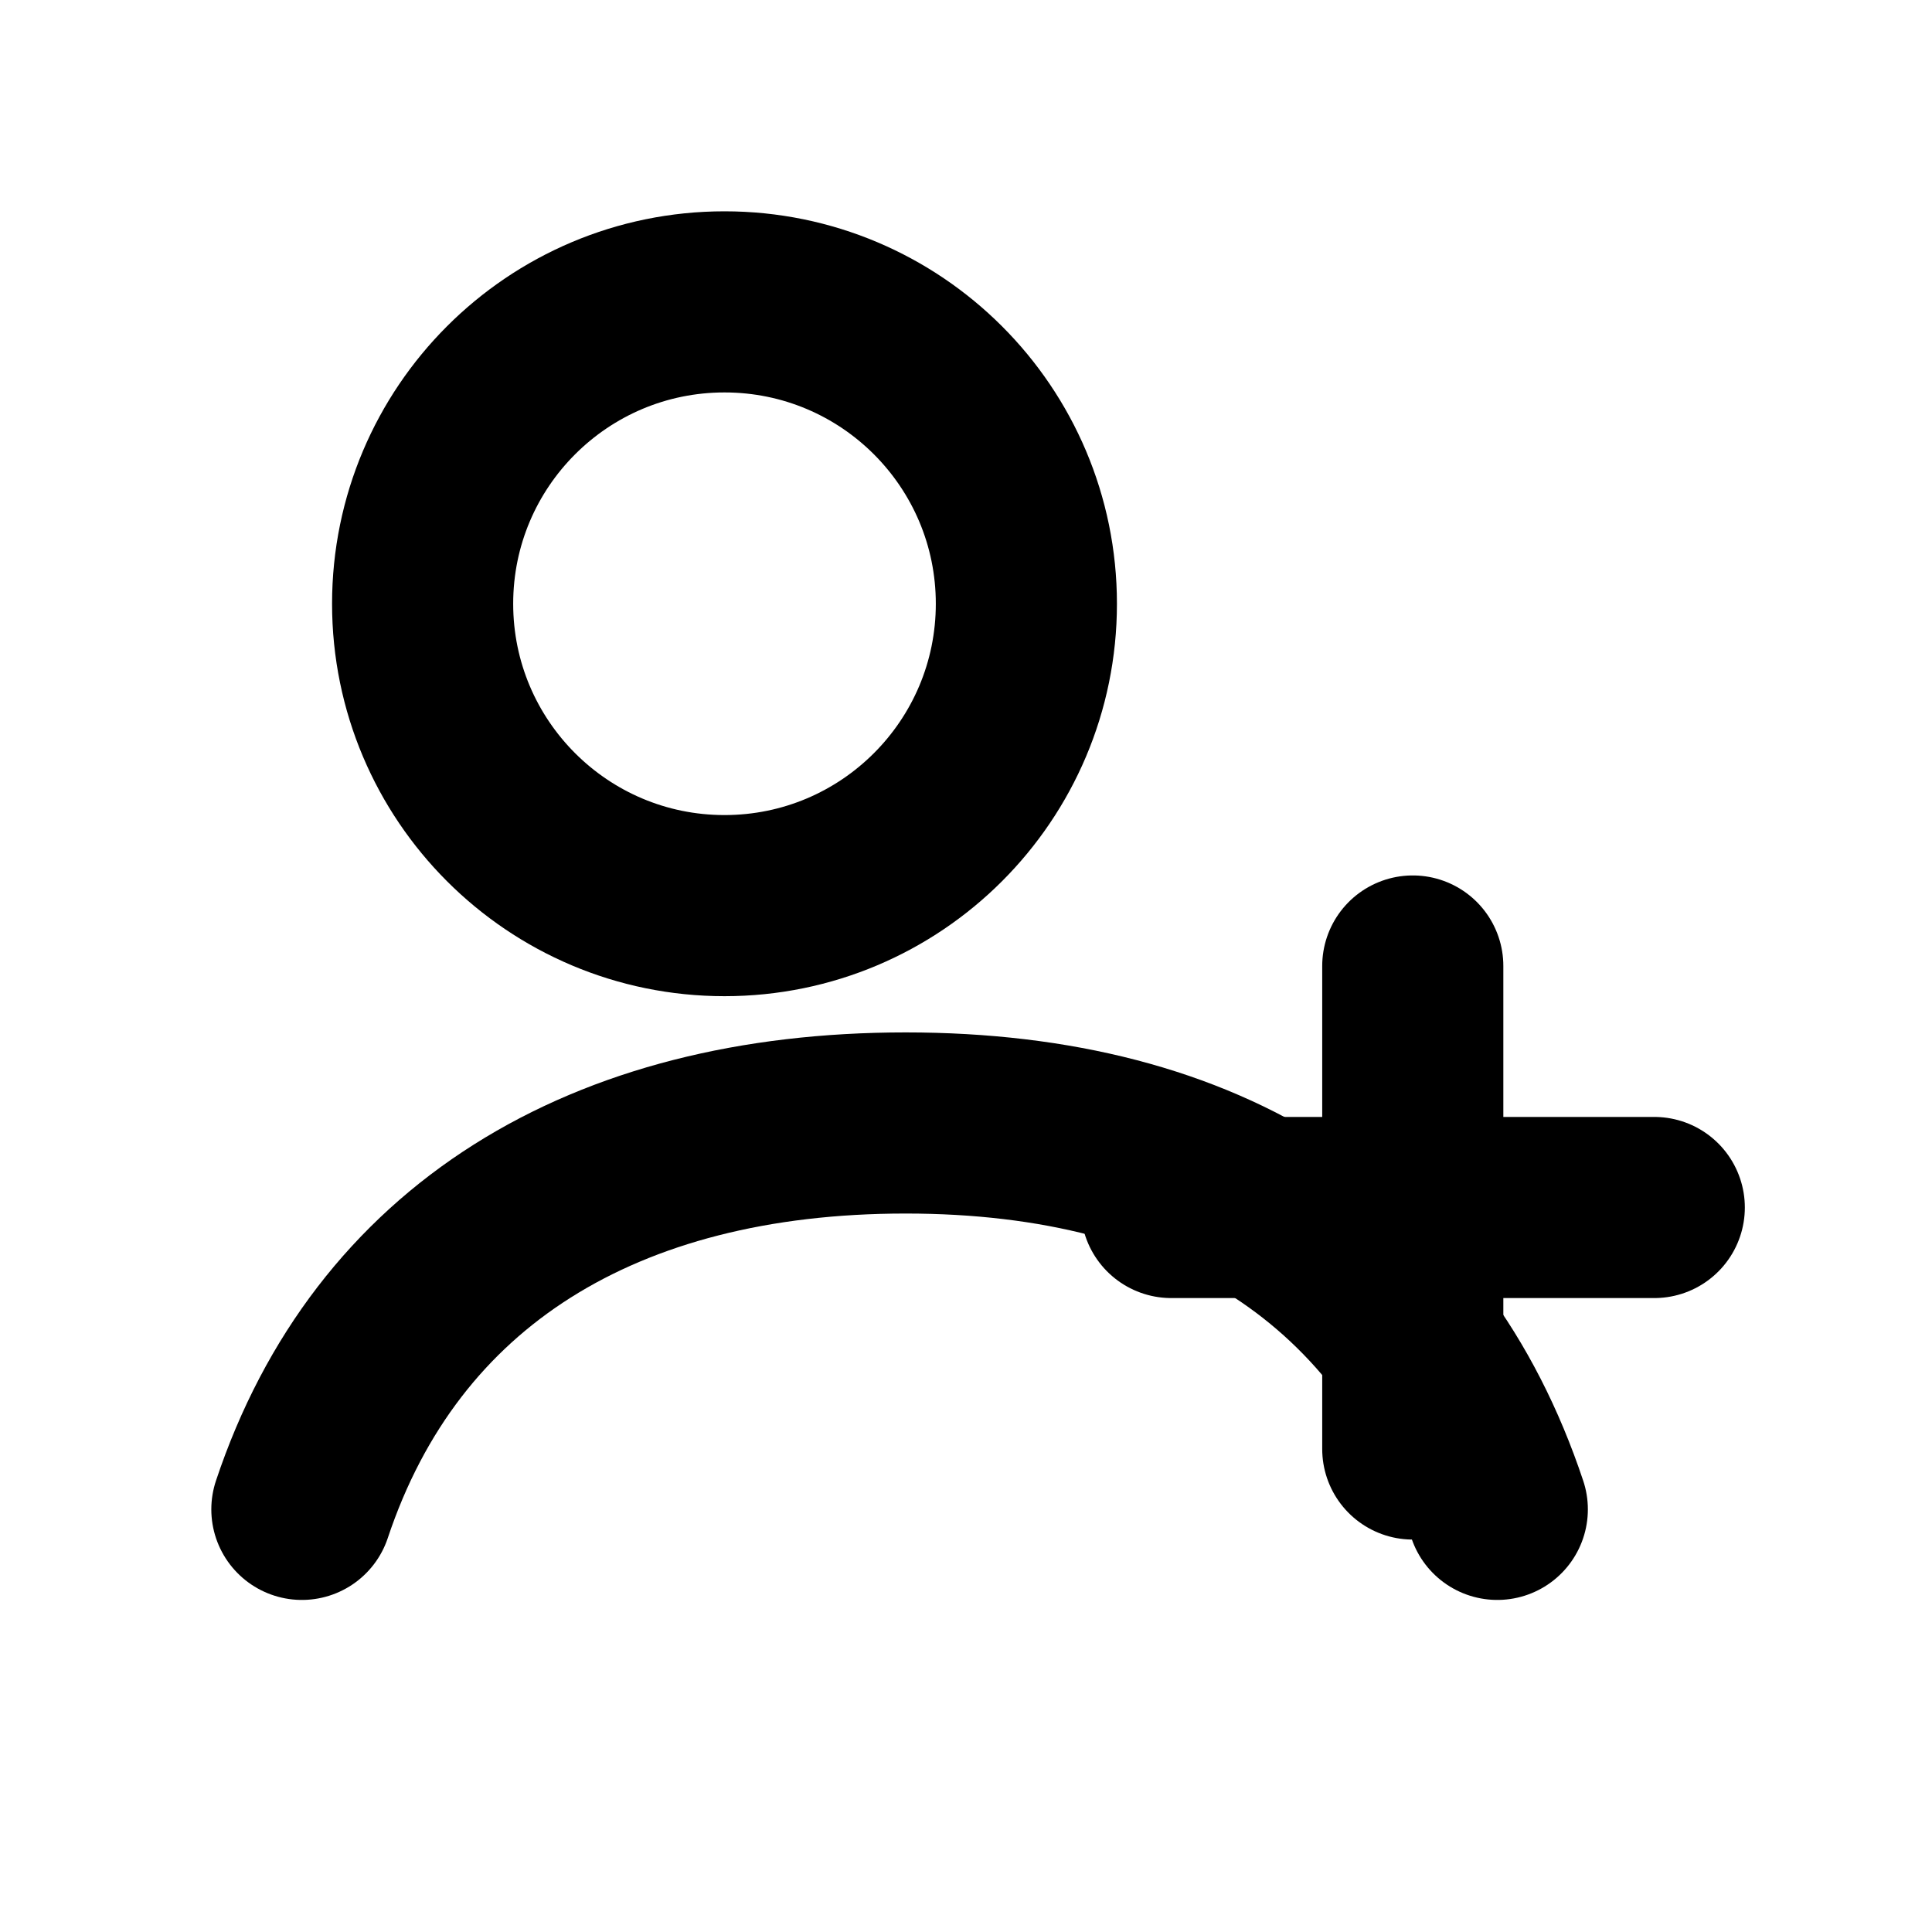
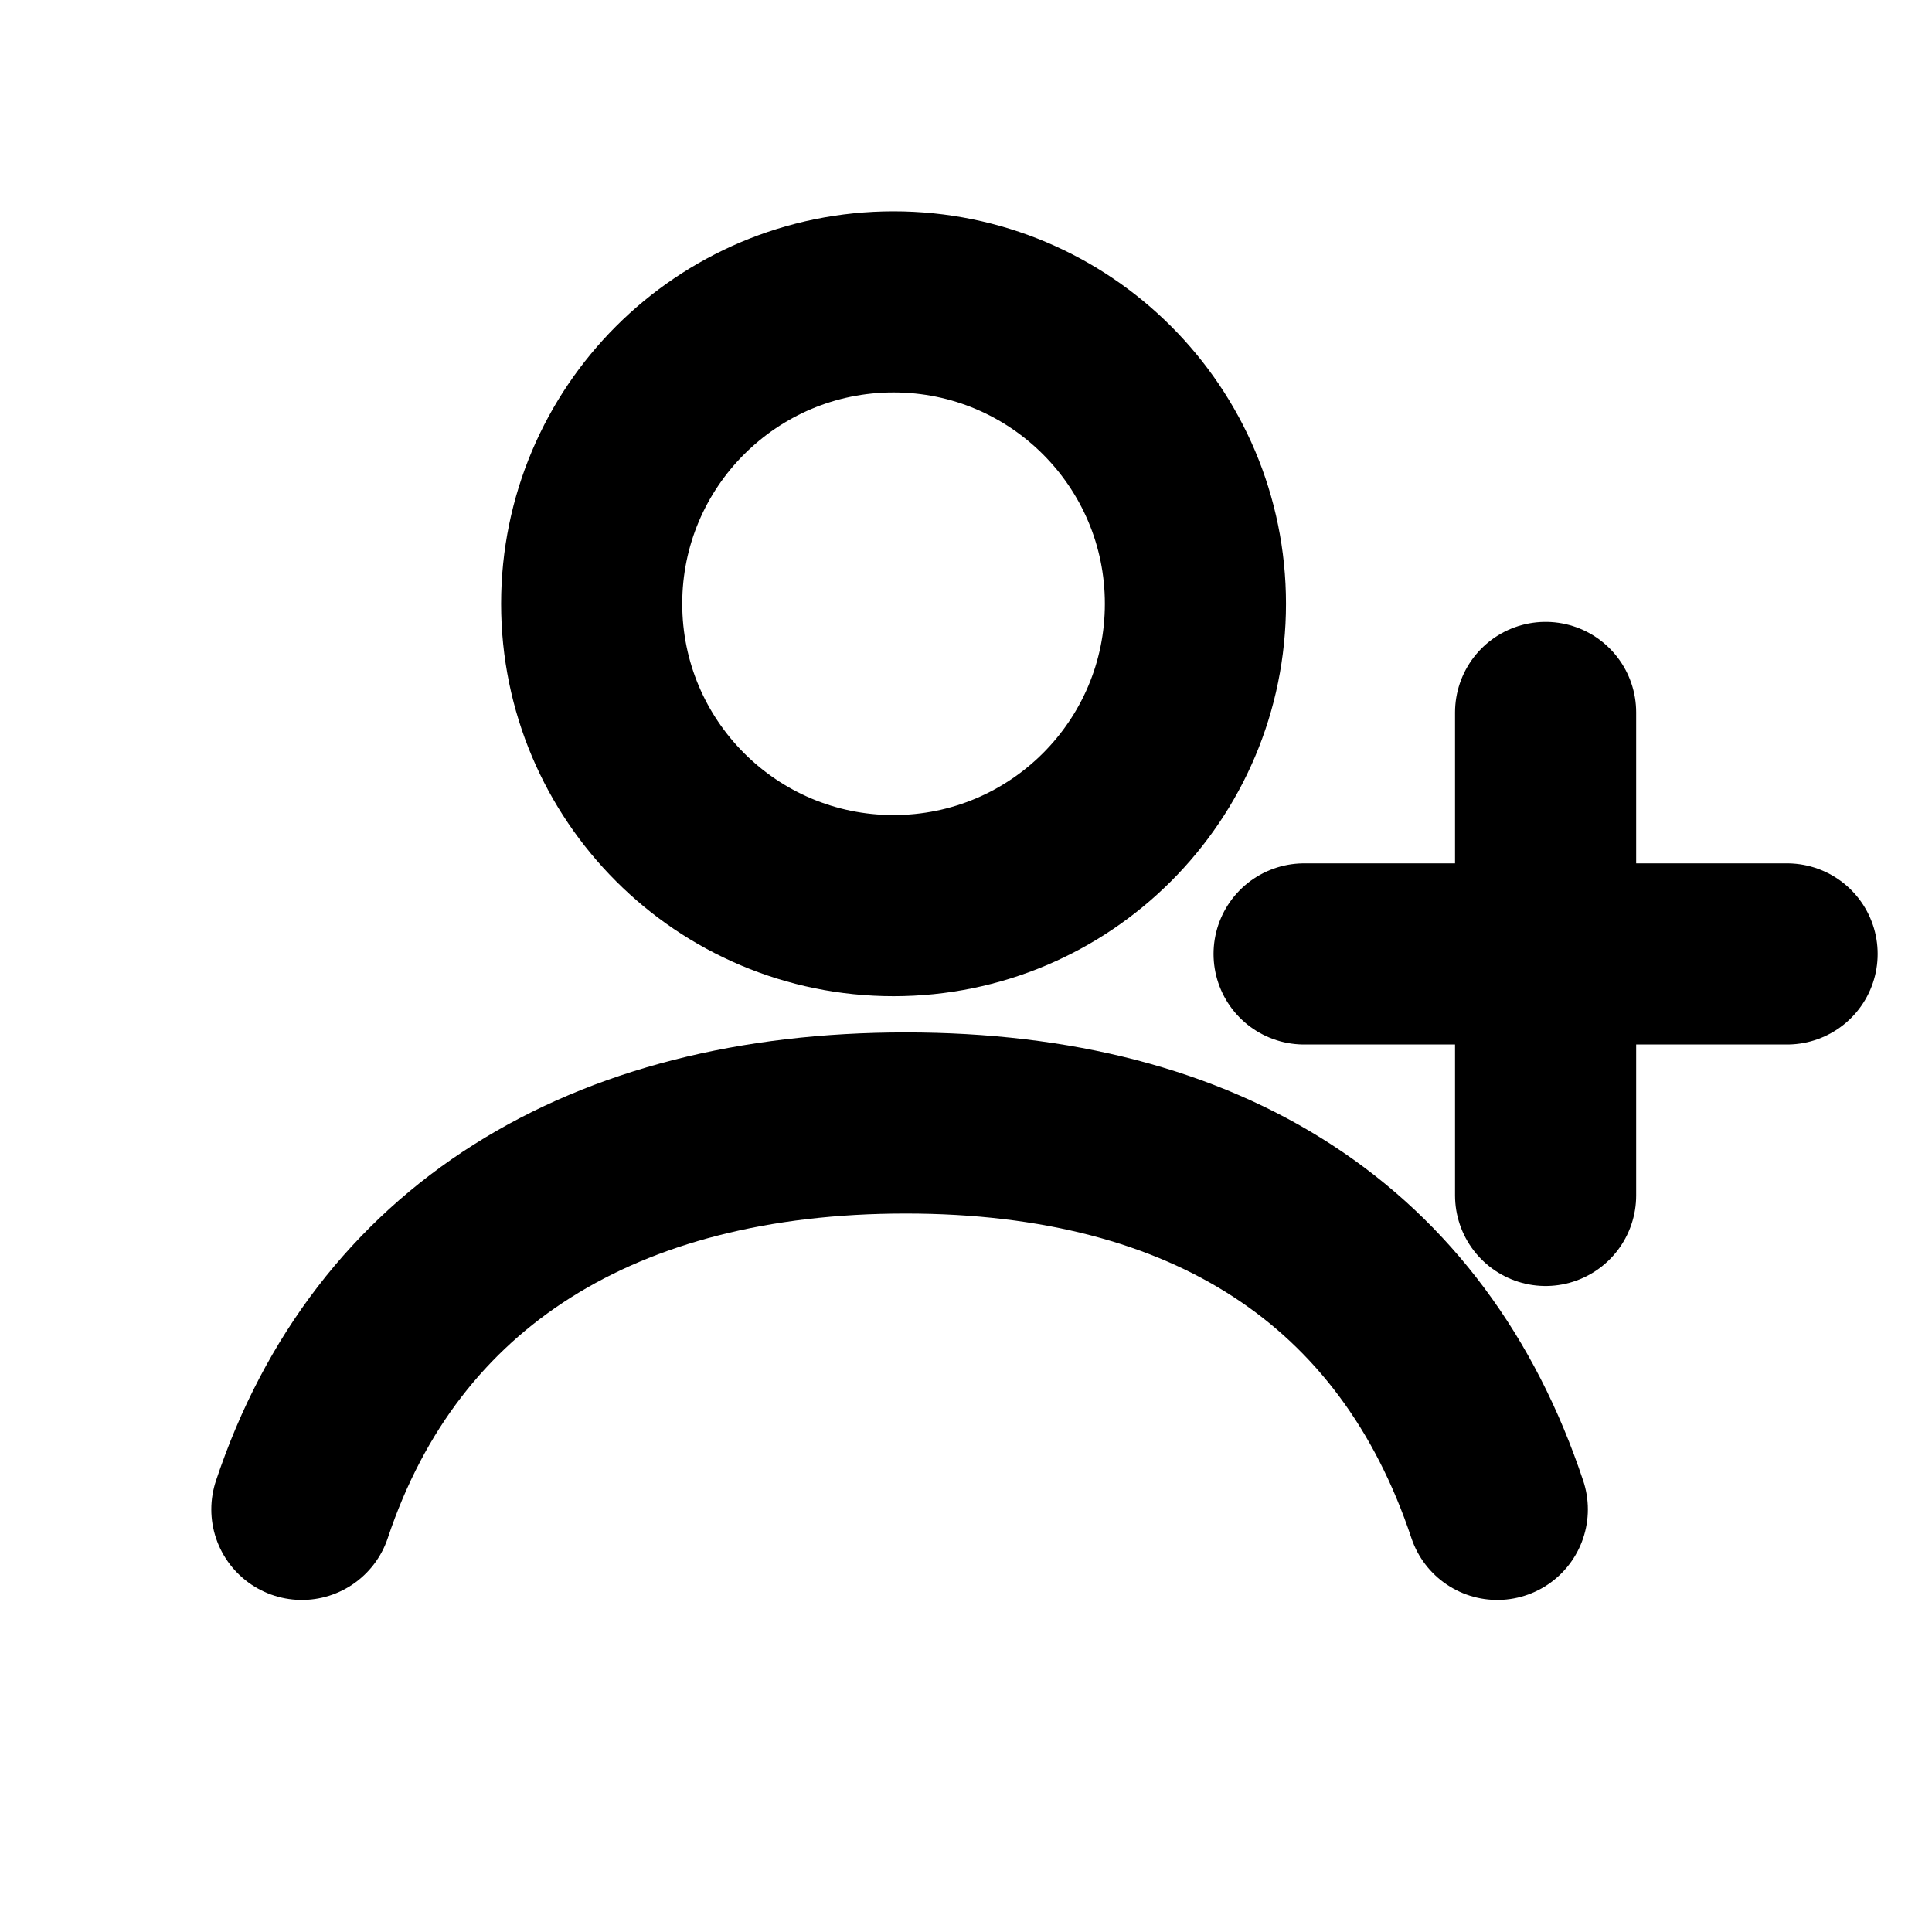
<svg xmlns="http://www.w3.org/2000/svg" viewBox="0 0 16 16" fill="none" stroke="black" stroke-linecap="round" stroke-linejoin="round" stroke-width="1.5">
-   <circle cx="6" cy="5" r="2.5" />
+   <circle cx="7.4" cy="5" r="2.5" />
  <path d="M2.5 12.5c.7-2.1 2.5-3.2 5-3.2s4.2 1.1 4.9 3.2" />
-   <path d="M11.7 8v4M9.7 10h4" />
+   <path d="M12.8 5.9v4M10.8 7.9h4" />
</svg>
